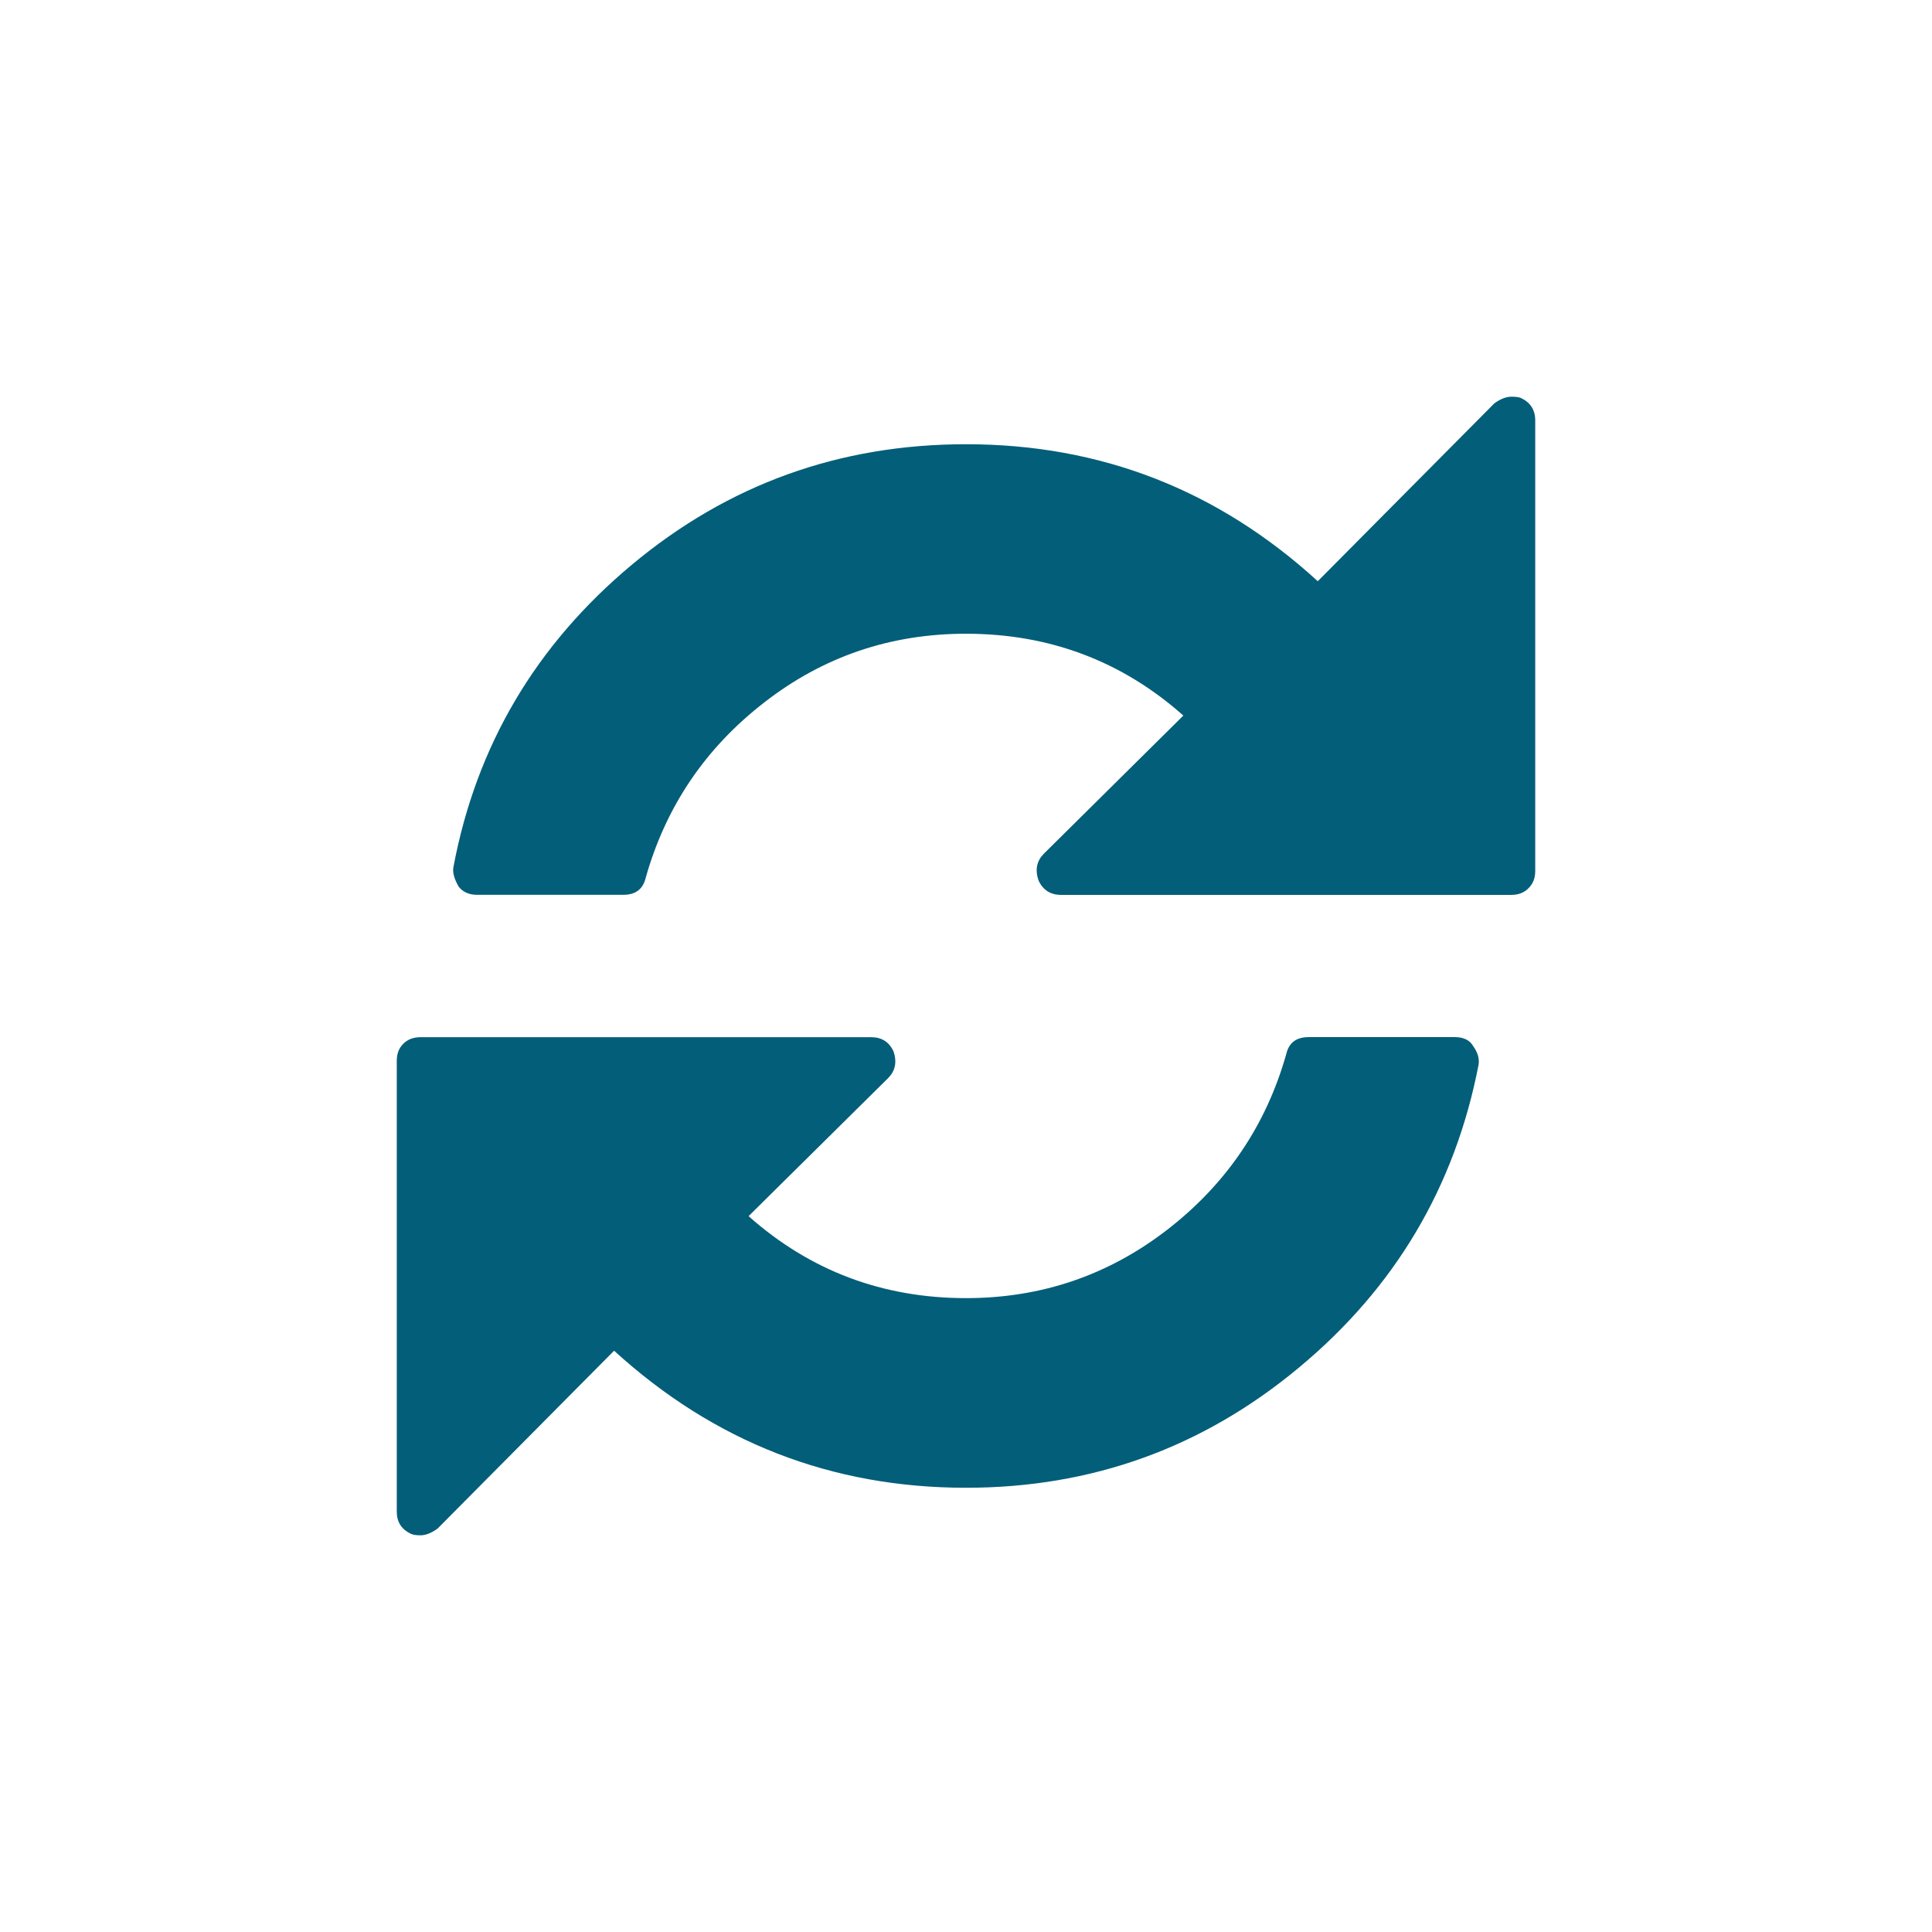
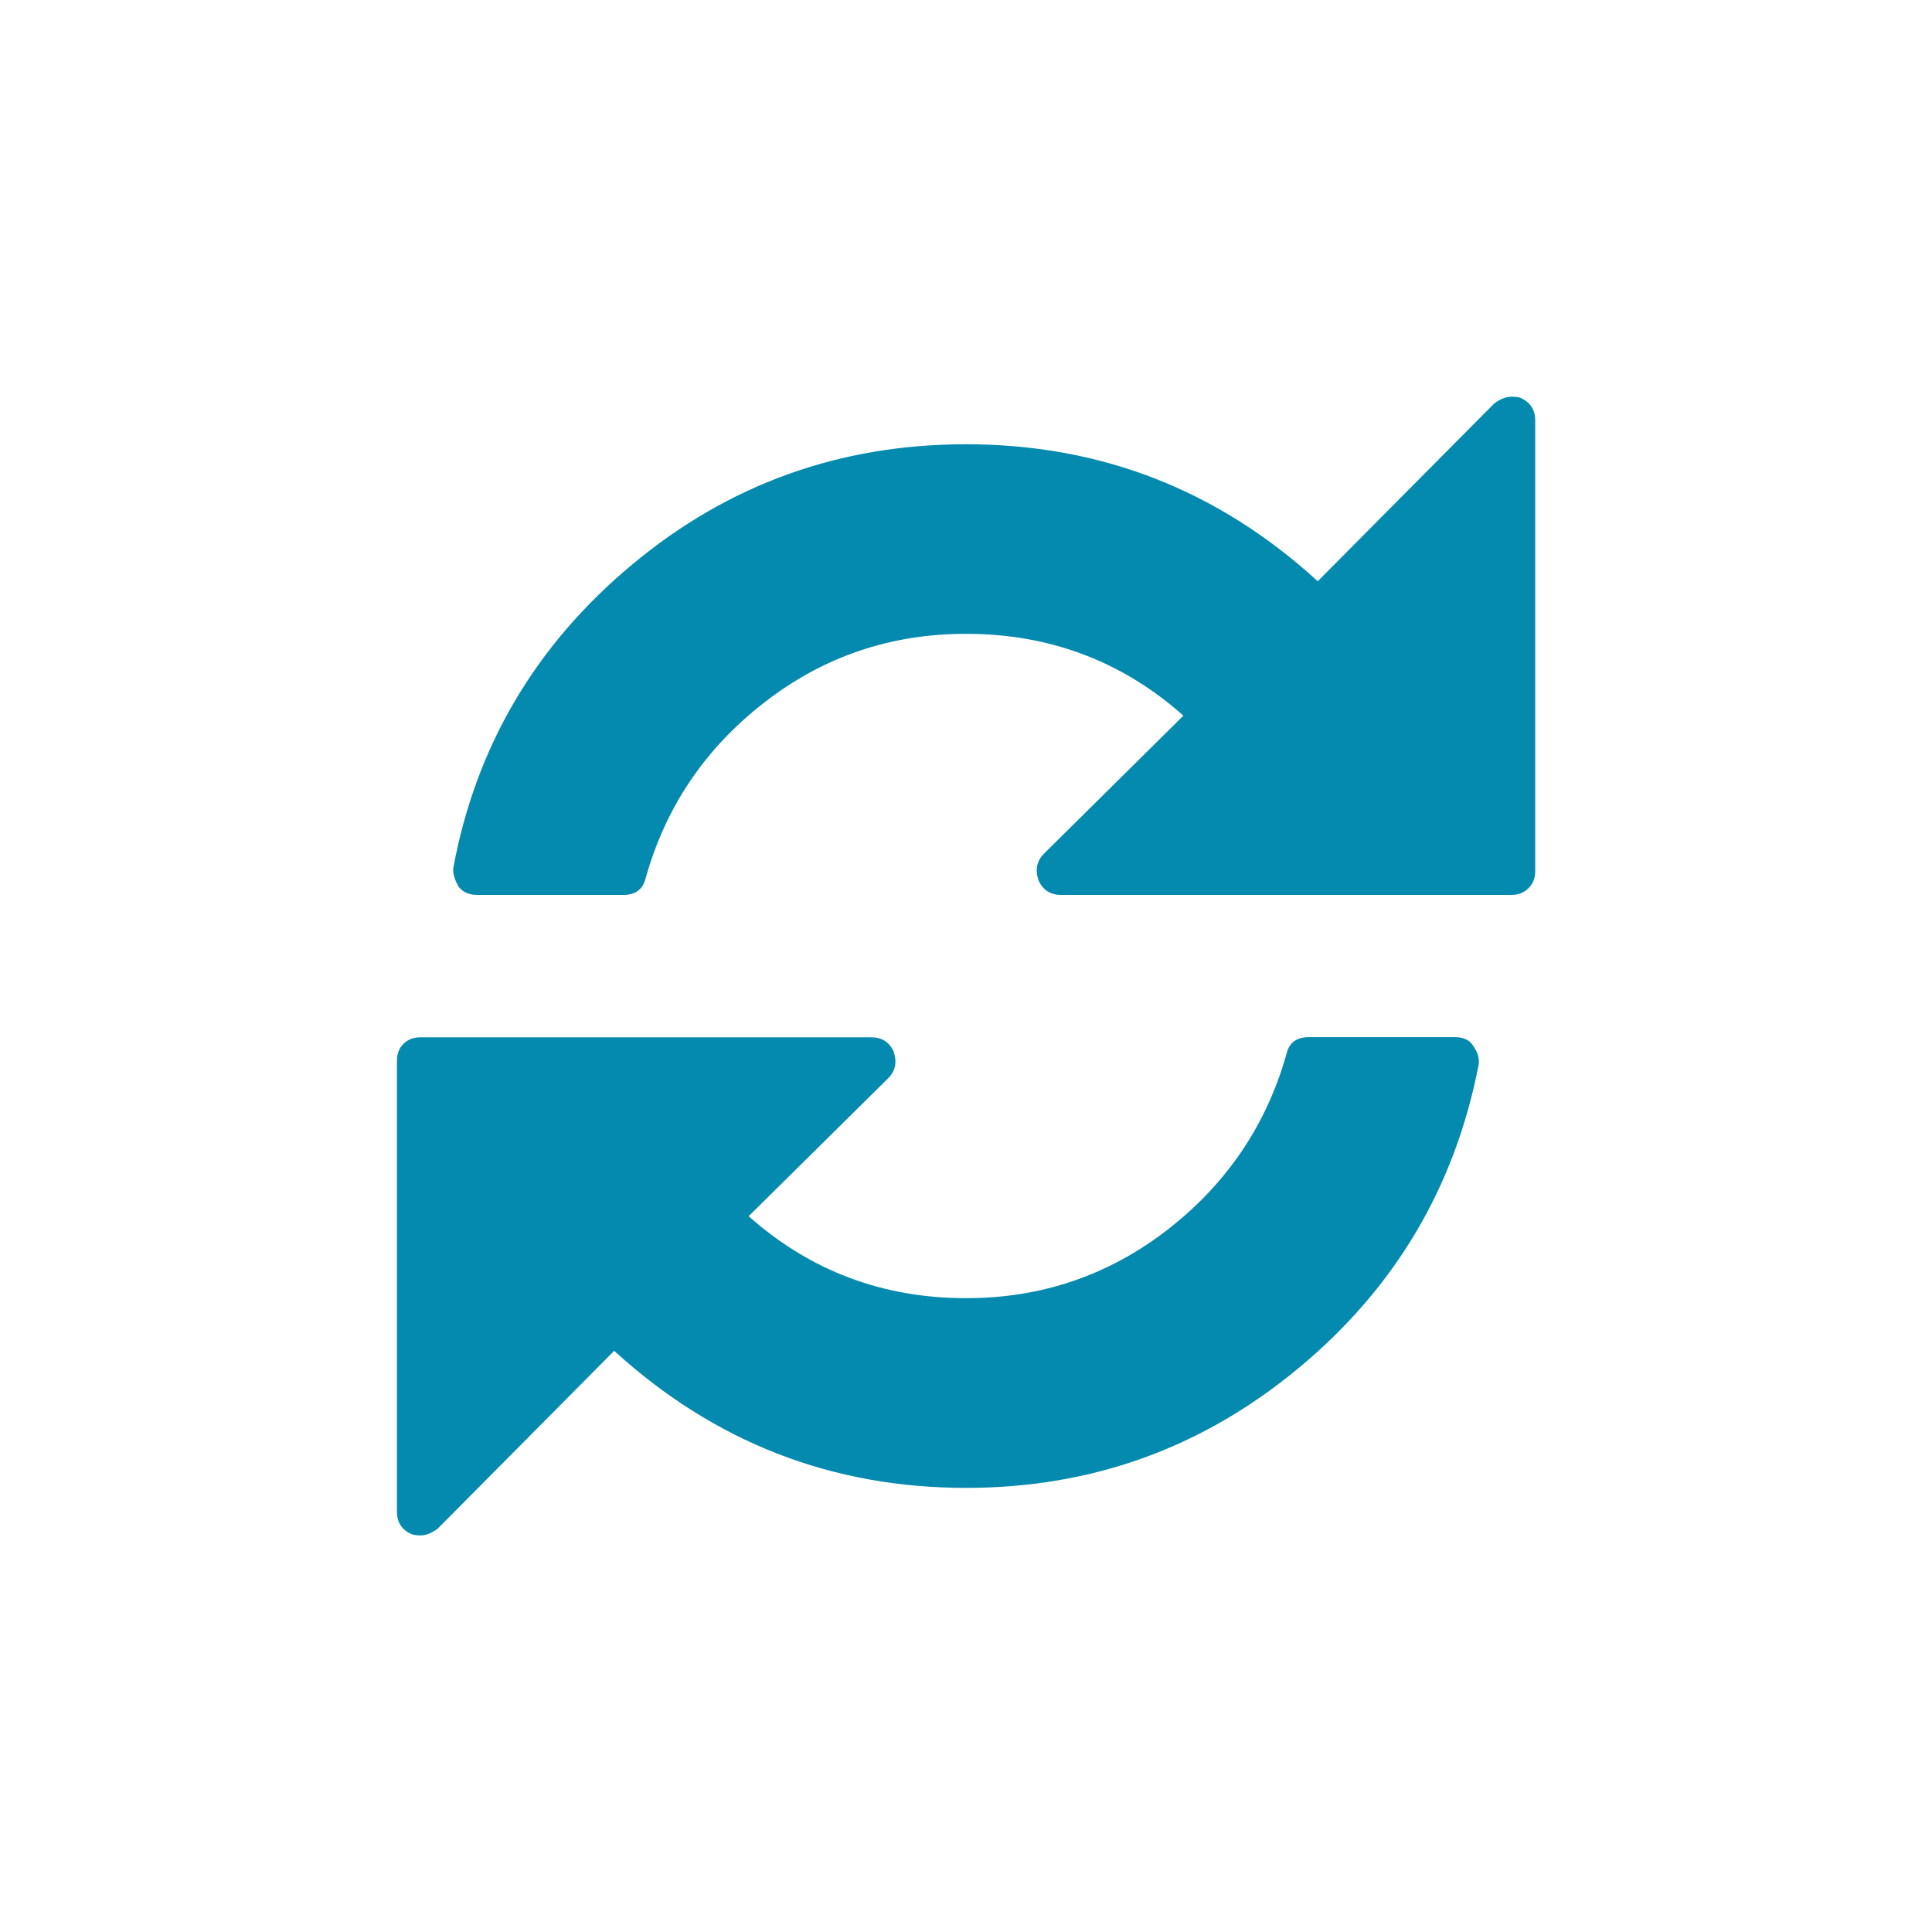
- <svg xmlns="http://www.w3.org/2000/svg" version="1.1" id="Layer_1" x="0px" y="0px" width="27.151px" height="27.15px" viewBox="0 0 27.151 27.15" enable-background="new 0 0 27.151 27.15" xml:space="preserve">
-   <path fill="#035E79" d="M20.779,14.962c-0.332,1.718-1.176,3.138-2.527,4.259c-1.352,1.125-2.91,1.687-4.676,1.687  c-1.89,0-3.538-0.642-4.946-1.926l-2.481,2.5c-0.086,0.062-0.166,0.094-0.239,0.094c-0.062,0-0.105-0.007-0.131-0.019  c-0.136-0.062-0.203-0.168-0.203-0.313v-6.336c0-0.099,0.03-0.179,0.092-0.24c0.062-0.062,0.143-0.092,0.242-0.092h6.332  c0.148,0,0.254,0.066,0.316,0.202c0.049,0.15,0.023,0.271-0.075,0.371l-1.963,1.942c0.864,0.767,1.883,1.152,3.056,1.152  c1.061,0,2.006-0.324,2.834-0.966c0.826-0.641,1.383-1.463,1.666-2.463c0.037-0.16,0.141-0.239,0.314-0.239h2.057  c0.123,0,0.209,0.043,0.258,0.129C20.767,14.791,20.792,14.876,20.779,14.962 M6.372,12.186c0.32-1.704,1.156-3.121,2.508-4.25  c1.353-1.129,2.916-1.693,4.696-1.693c1.889,0,3.537,0.64,4.943,1.925l2.482-2.5c0.086-0.062,0.166-0.093,0.24-0.093  c0.062,0,0.105,0.006,0.131,0.017c0.135,0.063,0.203,0.168,0.203,0.315v6.336c0,0.097-0.031,0.177-0.094,0.239  c-0.061,0.063-0.141,0.094-0.24,0.094H14.91c-0.148,0-0.254-0.069-0.316-0.204C14.544,12.221,14.57,12.1,14.667,12l1.963-1.944  c-0.863-0.766-1.883-1.15-3.055-1.15c-1.062,0-2.007,0.322-2.834,0.965c-0.828,0.641-1.383,1.462-1.666,2.462  c-0.037,0.162-0.143,0.242-0.314,0.242H6.704c-0.11,0-0.197-0.037-0.258-0.114C6.384,12.353,6.358,12.26,6.372,12.186" />
+ <svg xmlns="http://www.w3.org/2000/svg" version="1.1" id="Layer_1" x="0px" y="0px" width="27.15px" height="27.15px" viewBox="0 0 27.15 27.15" enable-background="new 0 0 27.15 27.15" xml:space="preserve">
+   <path fill="#058AAF" d="M20.779,14.962c-0.332,1.719-1.176,3.139-2.526,4.26c-1.353,1.125-2.91,1.687-4.676,1.687  c-1.891,0-3.538-0.642-4.946-1.926l-2.481,2.5c-0.086,0.062-0.166,0.094-0.238,0.094c-0.062,0-0.105-0.007-0.132-0.019  c-0.136-0.062-0.202-0.168-0.202-0.313v-6.336c0-0.099,0.029-0.179,0.092-0.24c0.062-0.062,0.143-0.092,0.242-0.092h6.332  c0.147,0,0.254,0.066,0.315,0.202c0.049,0.149,0.023,0.271-0.075,0.371l-1.963,1.941c0.864,0.768,1.883,1.152,3.057,1.152  c1.061,0,2.006-0.324,2.834-0.966c0.825-0.642,1.383-1.463,1.666-2.463c0.036-0.16,0.141-0.239,0.313-0.239h2.057  c0.123,0,0.209,0.043,0.259,0.129C20.767,14.791,20.792,14.876,20.779,14.962 M6.372,12.186c0.319-1.704,1.155-3.121,2.508-4.25  s2.916-1.693,4.696-1.693c1.889,0,3.536,0.64,4.942,1.925l2.482-2.5c0.086-0.062,0.166-0.093,0.24-0.093  c0.062,0,0.104,0.006,0.131,0.017c0.135,0.063,0.203,0.168,0.203,0.315v6.336c0,0.097-0.031,0.177-0.095,0.239  c-0.061,0.062-0.141,0.094-0.239,0.094H14.91c-0.148,0-0.255-0.069-0.316-0.204c-0.05-0.15-0.024-0.271,0.073-0.372l1.963-1.943  c-0.863-0.767-1.883-1.15-3.055-1.15c-1.062,0-2.008,0.322-2.834,0.965c-0.828,0.642-1.384,1.462-1.666,2.462  c-0.037,0.162-0.144,0.242-0.314,0.242H6.704c-0.11,0-0.197-0.037-0.259-0.114C6.384,12.353,6.358,12.26,6.372,12.186" />
</svg>
